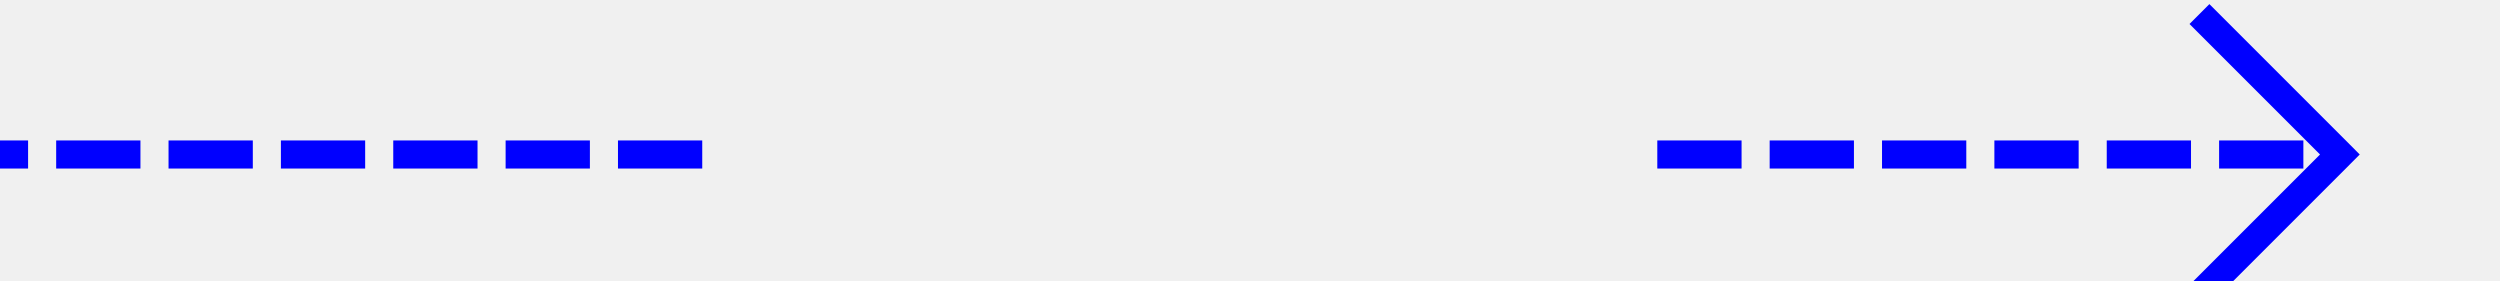
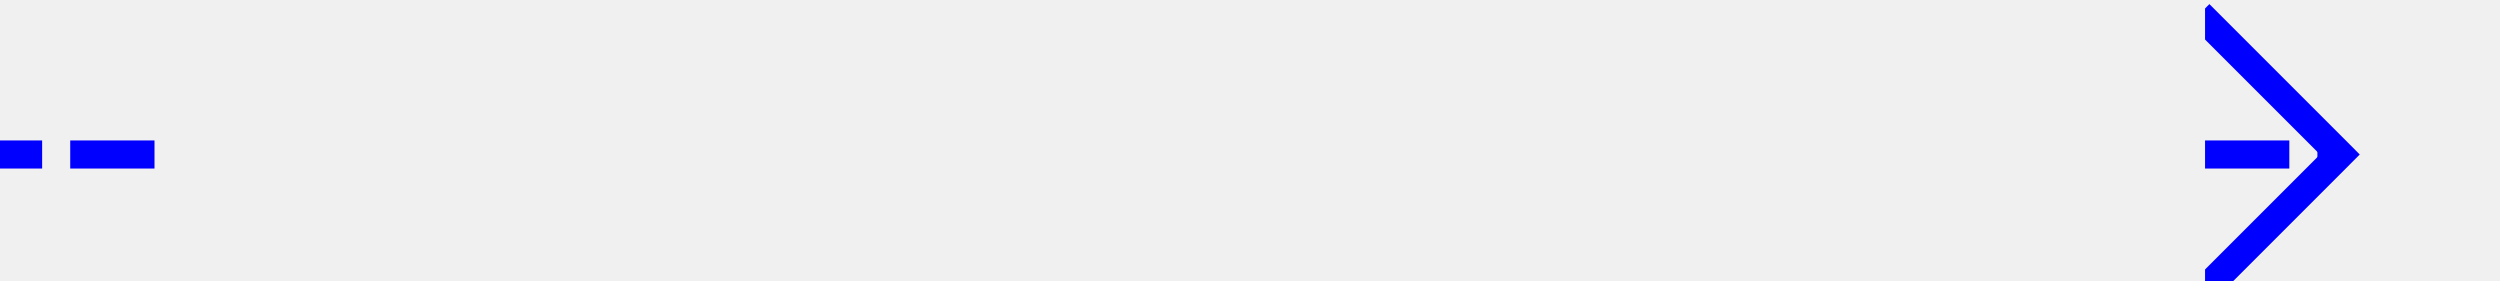
- <svg xmlns="http://www.w3.org/2000/svg" version="1.1" width="89px" height="10px" preserveAspectRatio="xMinYMid meet" viewBox="1077 166  89 8">
+ <svg xmlns="http://www.w3.org/2000/svg" version="1.1" width="89px" height="10px" preserveAspectRatio="xMinYMid meet" viewBox="708 166  89 8">
  <defs>
-     <mask fill="white" id="clip297">
-       <path d="M 1102 156  L 1136 156  L 1136 184  L 1102 184  Z M 1077 156  L 1170 156  L 1170 184  L 1077 184  Z " fill-rule="evenodd" />
+     <mask fill="white" id="clip570">
+       <path d="M 713.5 156  L 786.5 156  L 786.5 184  L 713.5 184  Z M 708 156  L 801 156  L 801 184  L 708 184  Z " fill-rule="evenodd" />
    </mask>
  </defs>
-   <path d="M 1102 170.5  L 1077 170.5  M 1136 170.5  L 1160 170.5  " stroke-width="1" stroke-dasharray="3,1" stroke="#0000ff" fill="none" />
-   <path d="M 1154.946 165.854  L 1159.593 170.5  L 1154.946 175.146  L 1155.654 175.854  L 1160.654 170.854  L 1161.007 170.5  L 1160.654 170.146  L 1155.654 165.146  L 1154.946 165.854  Z " fill-rule="nonzero" fill="#0000ff" stroke="none" mask="url(#clip297)" />
+   <path d="M 713.5 170.5  L 708 170.5  M 786.5 170.5  L 791 170.5  " stroke-width="1" stroke-dasharray="3,1" stroke="#0000ff" fill="none" />
+   <path d="M 785.946 165.854  L 790.593 170.5  L 785.946 175.146  L 786.654 175.854  L 791.654 170.854  L 792.007 170.5  L 791.654 170.146  L 786.654 165.146  L 785.946 165.854  Z " fill-rule="nonzero" fill="#0000ff" stroke="none" mask="url(#clip570)" />
</svg>
